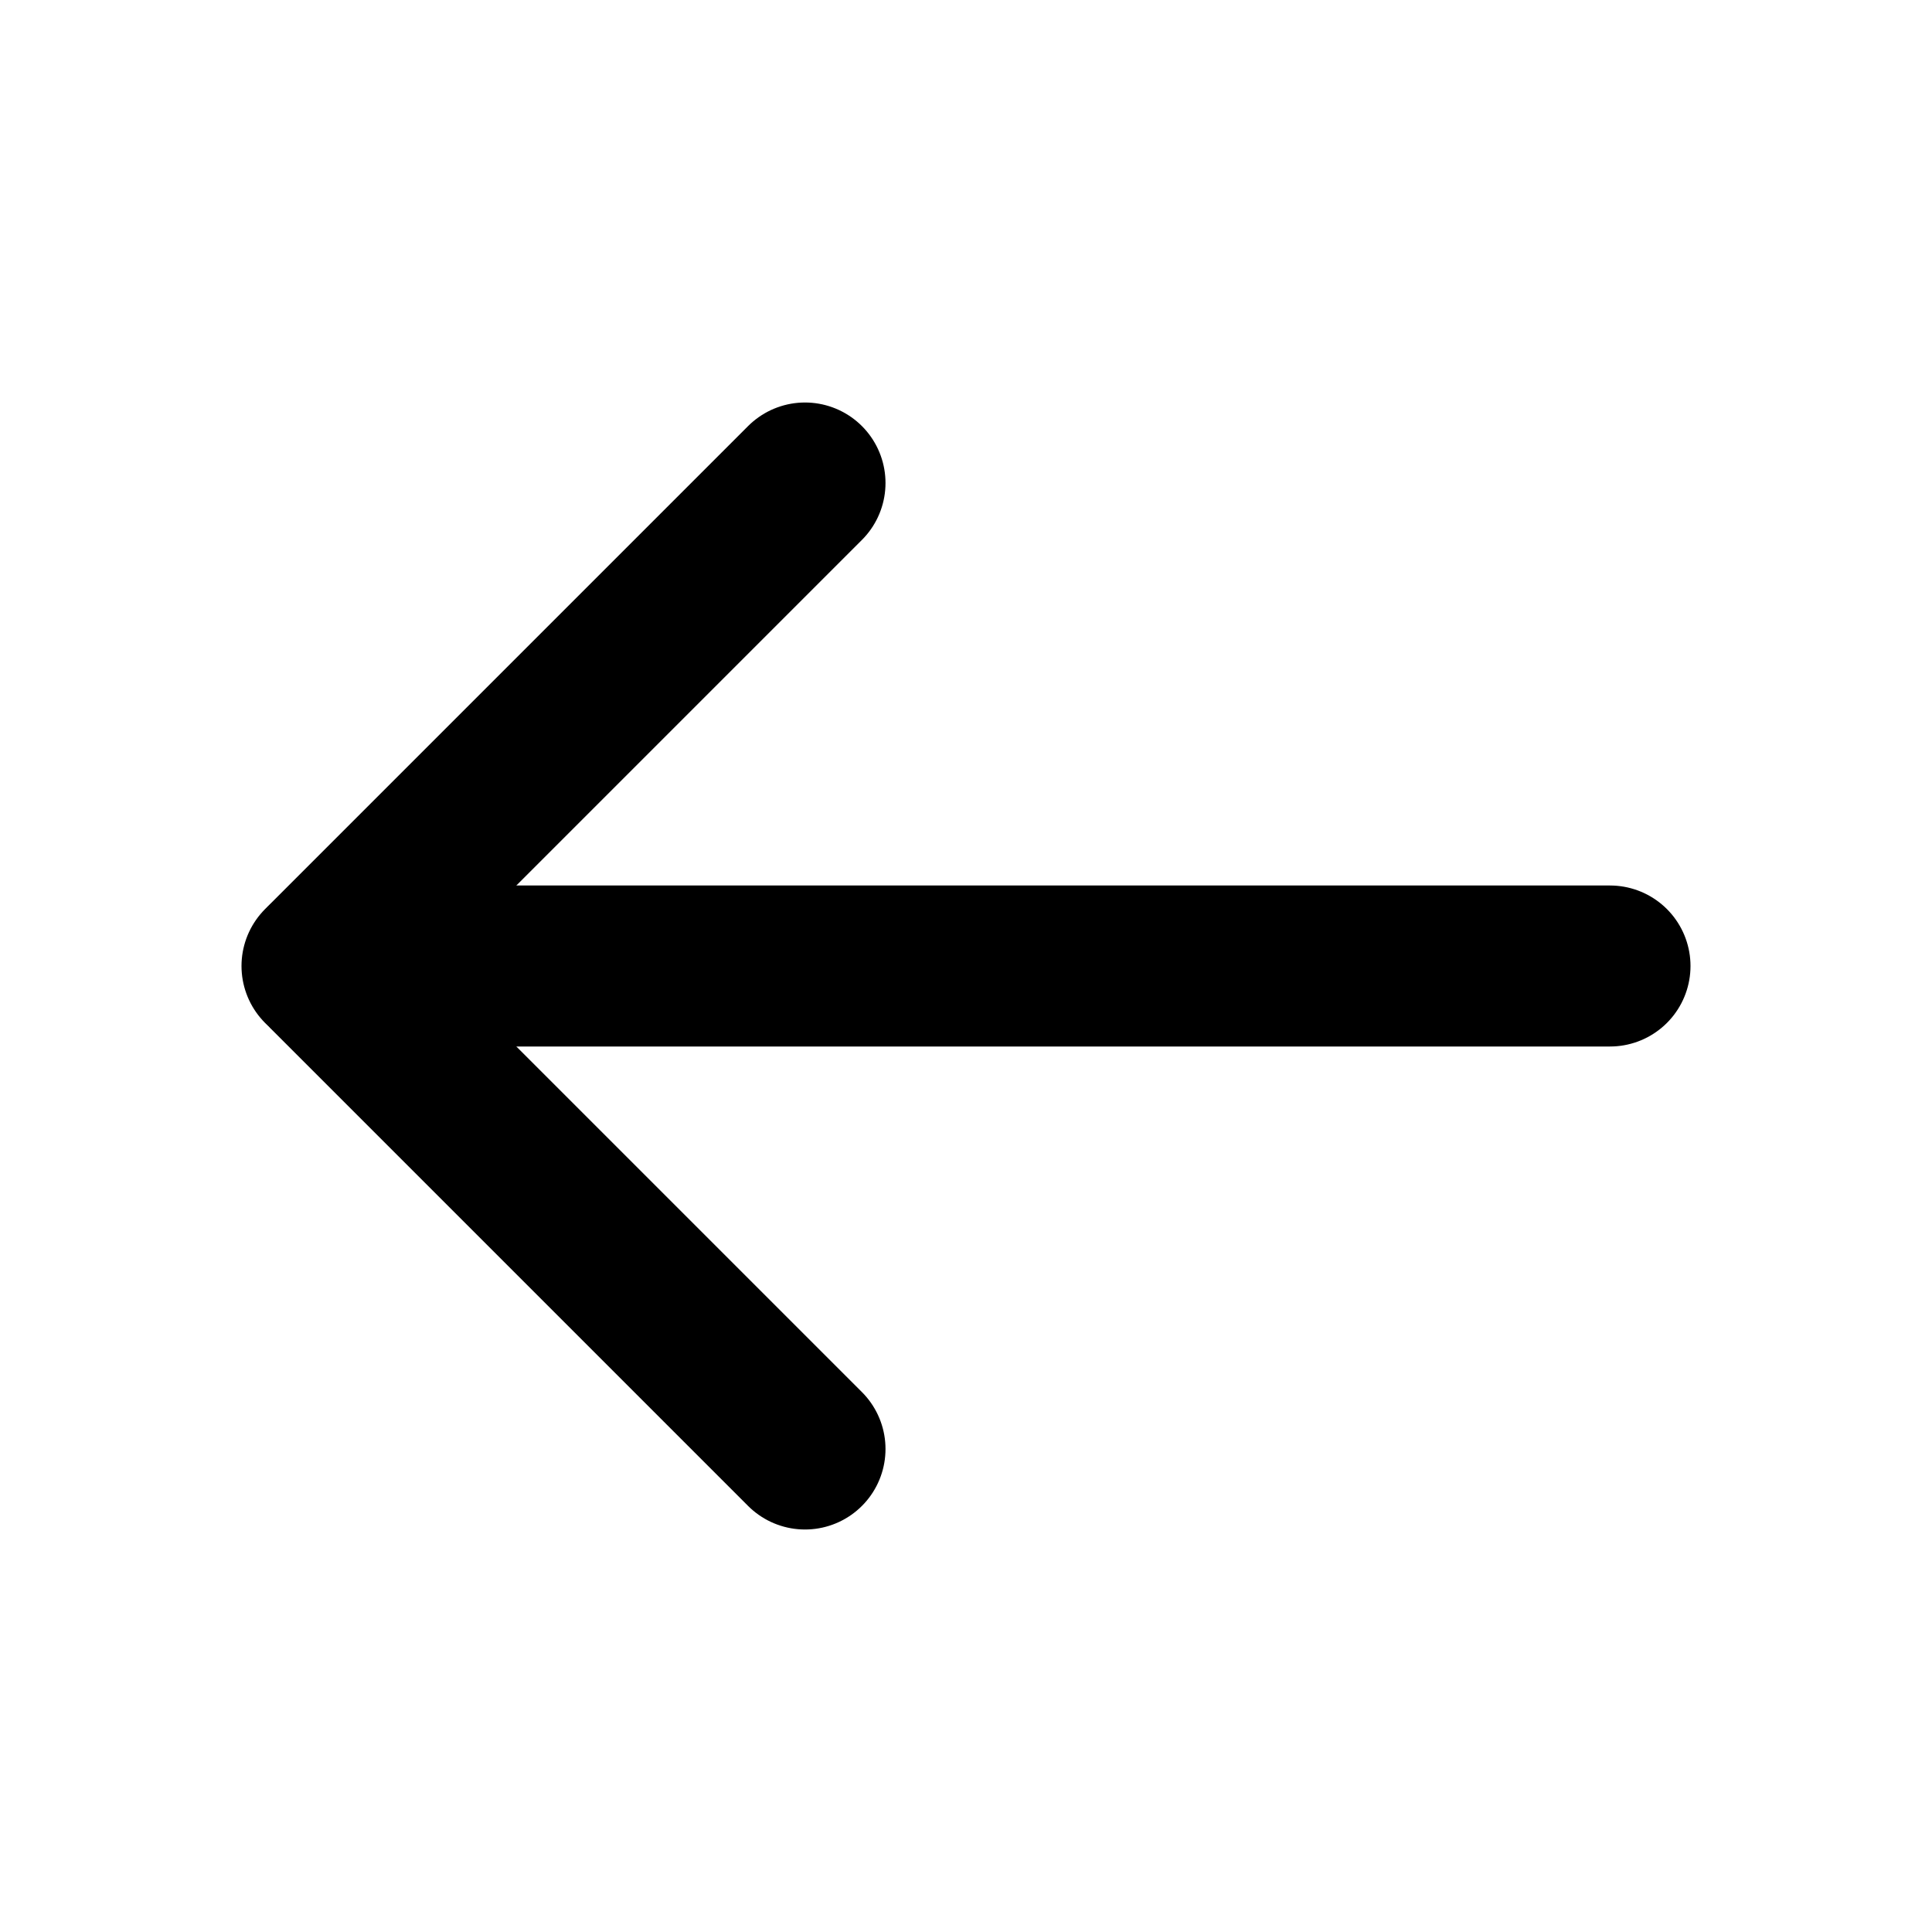
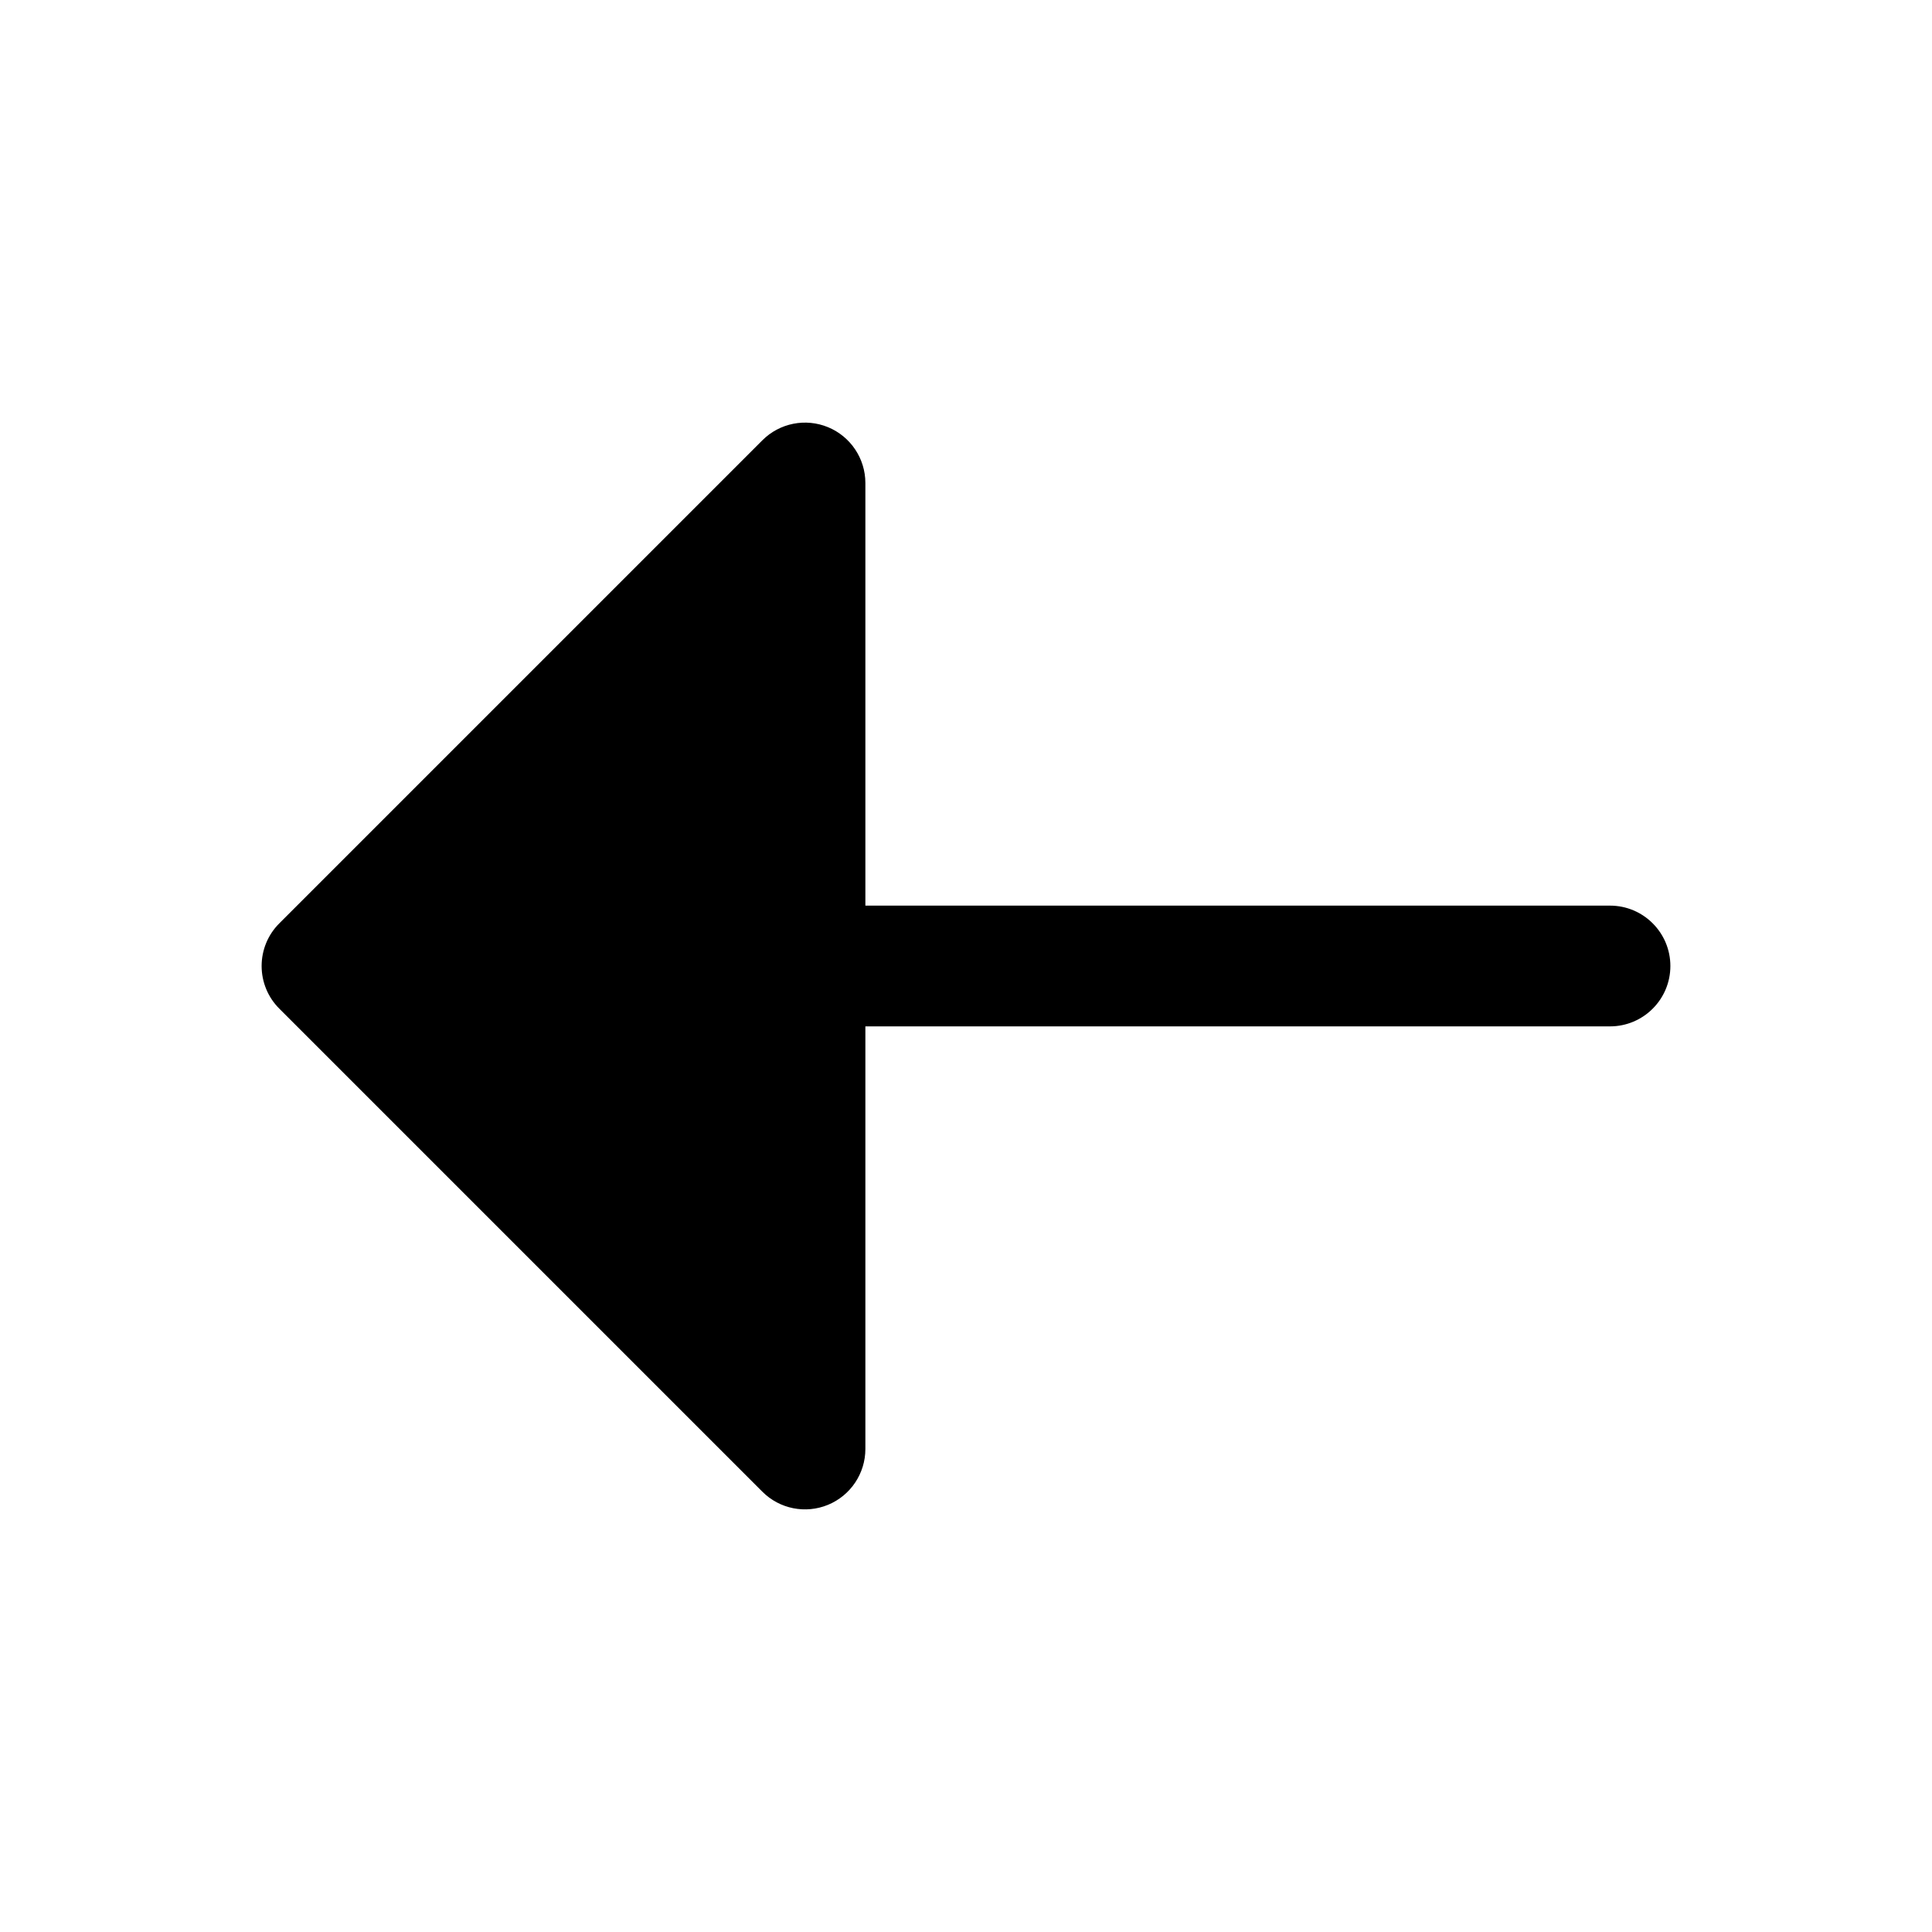
<svg xmlns="http://www.w3.org/2000/svg" width="100%" height="100%" viewBox="0 0 24 24" fill="none">
-   <path d="M4 12L20 12" stroke="currentColor" stroke-width="2" stroke-linecap="round" stroke-linejoin="round" />
-   <path d="M10 6L4.062 11.938V11.938C4.028 11.972 4.028 12.028 4.062 12.062V12.062L10 18" stroke="currentColor" stroke-width="2" stroke-linecap="round" stroke-linejoin="round" />
+   <path d="M20 11.25C20.414 11.25 20.75 11.586 20.75 12C20.75 12.414 20.414 12.75 20 12.75H10.75L10.75 18C10.75 18.303 10.567 18.577 10.287 18.693C10.007 18.809 9.684 18.745 9.47 18.53L3.47 12.53C3.329 12.39 3.25 12.199 3.25 12C3.25 11.801 3.329 11.61 3.47 11.47L9.47 5.47C9.684 5.255 10.007 5.191 10.287 5.307C10.567 5.423 10.75 5.697 10.75 6L10.75 11.25H20Z" fill="currentColor" />
</svg>
